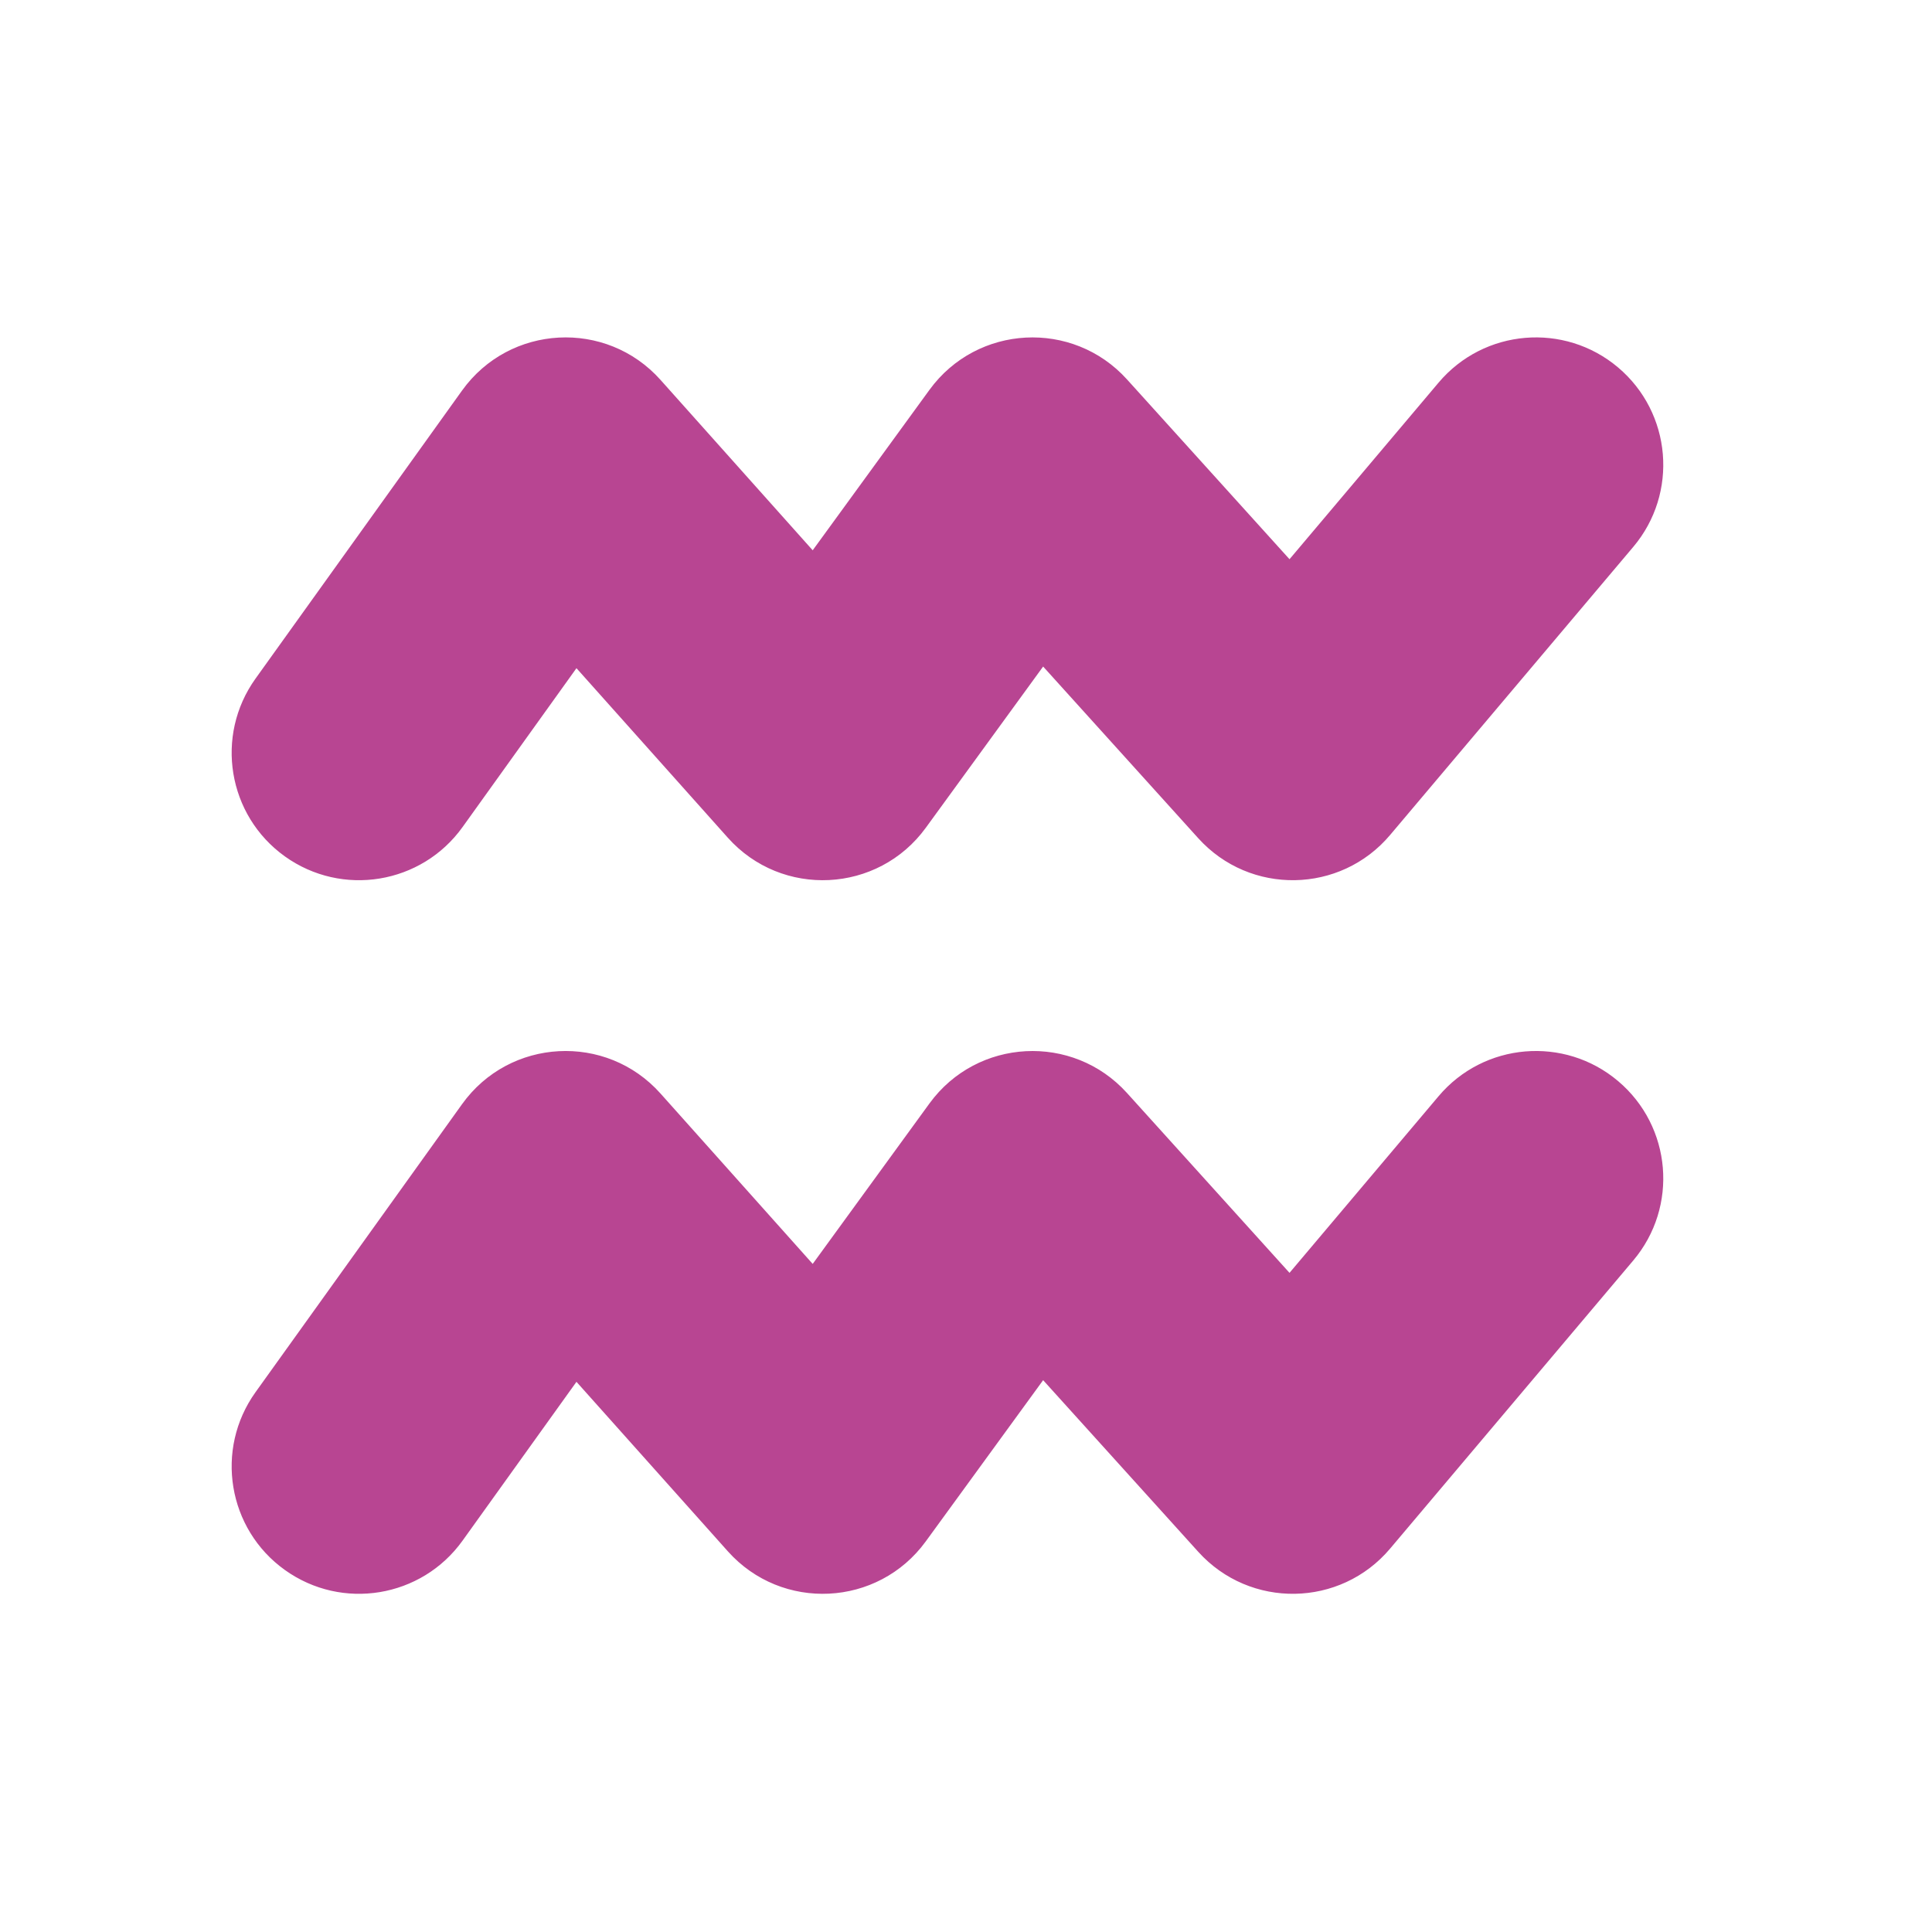
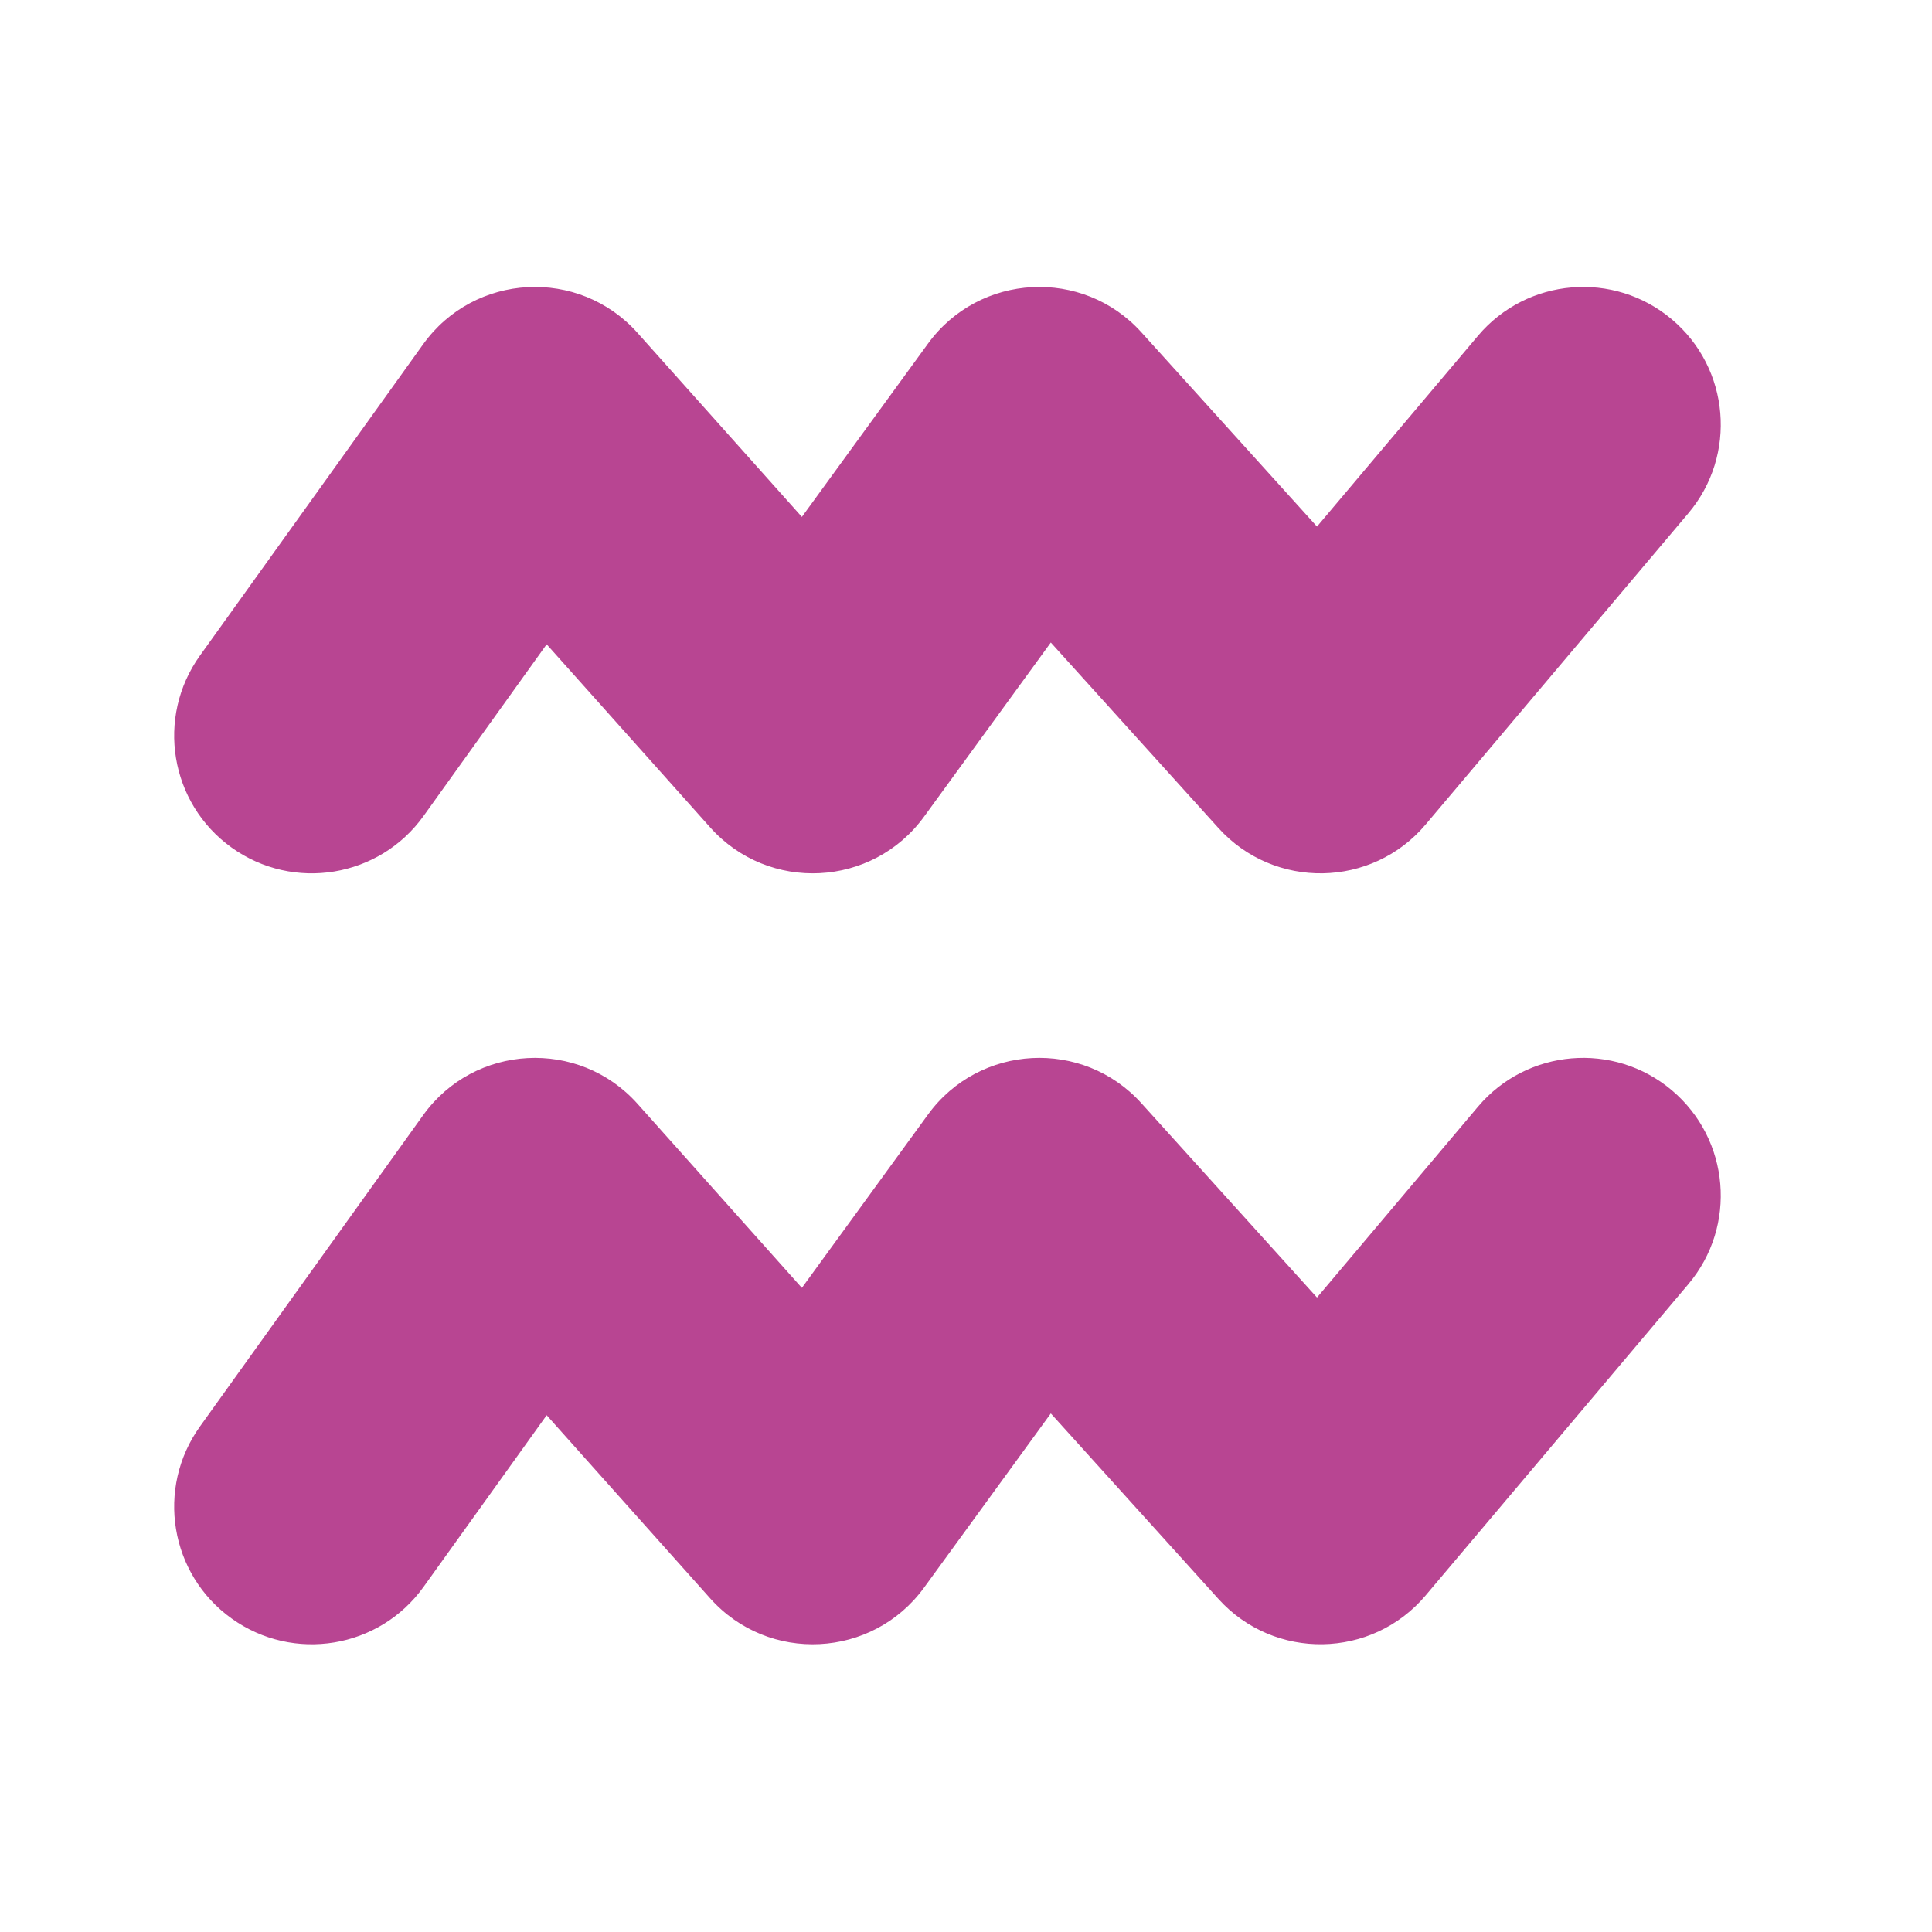
<svg xmlns="http://www.w3.org/2000/svg" width="40px" height="40px" viewBox="0 0 40 40" version="1.1">
  <defs />
  <g id="Page-1" stroke="none" stroke-width="1" fill="none" fill-rule="evenodd">
    <g id="Artboard" transform="translate(-40, -118)" fill-rule="nonzero" fill="#B84592">
-       <path d="M55.068,135.343 L51.935,131.834 L49.577,135.123 C48.728,136.307 47.081,136.578 45.897,135.73 C44.713,134.881 44.442,133.234 45.29,132.05 L49.566,126.086 C50.55,124.714 52.552,124.607 53.676,125.866 L56.826,129.393 L59.244,126.071 C60.23,124.717 62.21,124.613 63.333,125.855 L66.698,129.578 L69.784,125.922 C70.723,124.809 72.387,124.668 73.5,125.607 C74.613,126.547 74.754,128.211 73.814,129.324 L68.781,135.287 C67.751,136.508 65.88,136.54 64.809,135.355 L61.597,131.8 L59.167,135.139 C58.178,136.497 56.187,136.597 55.068,135.343 Z M55.068,150.117 L51.935,146.609 L49.577,149.897 C48.728,151.081 47.081,151.353 45.897,150.504 C44.713,149.656 44.442,148.008 45.29,146.824 L49.566,140.861 C50.55,139.488 52.552,139.381 53.676,140.641 L56.826,144.168 L59.244,140.845 C60.23,139.492 62.21,139.387 63.333,140.629 L66.698,144.353 L69.784,140.696 C70.723,139.583 72.387,139.442 73.5,140.382 C74.613,141.321 74.754,142.985 73.814,144.098 L68.781,150.062 C67.751,151.283 65.88,151.314 64.809,150.129 L61.597,146.575 L59.167,149.913 C58.178,151.272 56.187,151.371 55.068,150.117 Z" id="Combined-Shape" />
+       <path d="M54.703,135.13 L51.318,131.34 L48.77,134.893 C47.854,136.171 46.074,136.465 44.795,135.548 C43.516,134.631 43.223,132.852 44.14,131.573 L48.759,125.13 C49.821,123.647 51.984,123.532 53.199,124.892 L56.602,128.702 L59.214,125.113 C60.279,123.651 62.419,123.538 63.631,124.88 L67.267,128.902 L70.6,124.952 C71.615,123.75 73.413,123.598 74.615,124.613 C75.817,125.627 75.97,127.425 74.955,128.627 L69.517,135.07 C68.404,136.389 66.383,136.423 65.226,135.143 L61.756,131.303 L59.131,134.909 C58.062,136.377 55.912,136.485 54.703,135.13 Z M54.703,151.092 L51.318,147.301 L48.77,150.854 C47.854,152.133 46.074,152.426 44.795,151.509 C43.516,150.593 43.223,148.813 44.14,147.534 L48.759,141.091 C49.821,139.609 51.984,139.493 53.199,140.853 L56.602,144.664 L59.214,141.074 C60.279,139.612 62.419,139.499 63.631,140.841 L67.267,144.864 L70.6,140.913 C71.615,139.711 73.413,139.559 74.615,140.574 C75.817,141.589 75.97,143.386 74.955,144.588 L69.517,151.031 C68.404,152.35 66.383,152.384 65.226,151.104 L61.756,147.264 L59.131,150.871 C58.062,152.338 55.912,152.446 54.703,151.092 Z" id="Combined-Shape" />
    </g>
  </g>
</svg>
